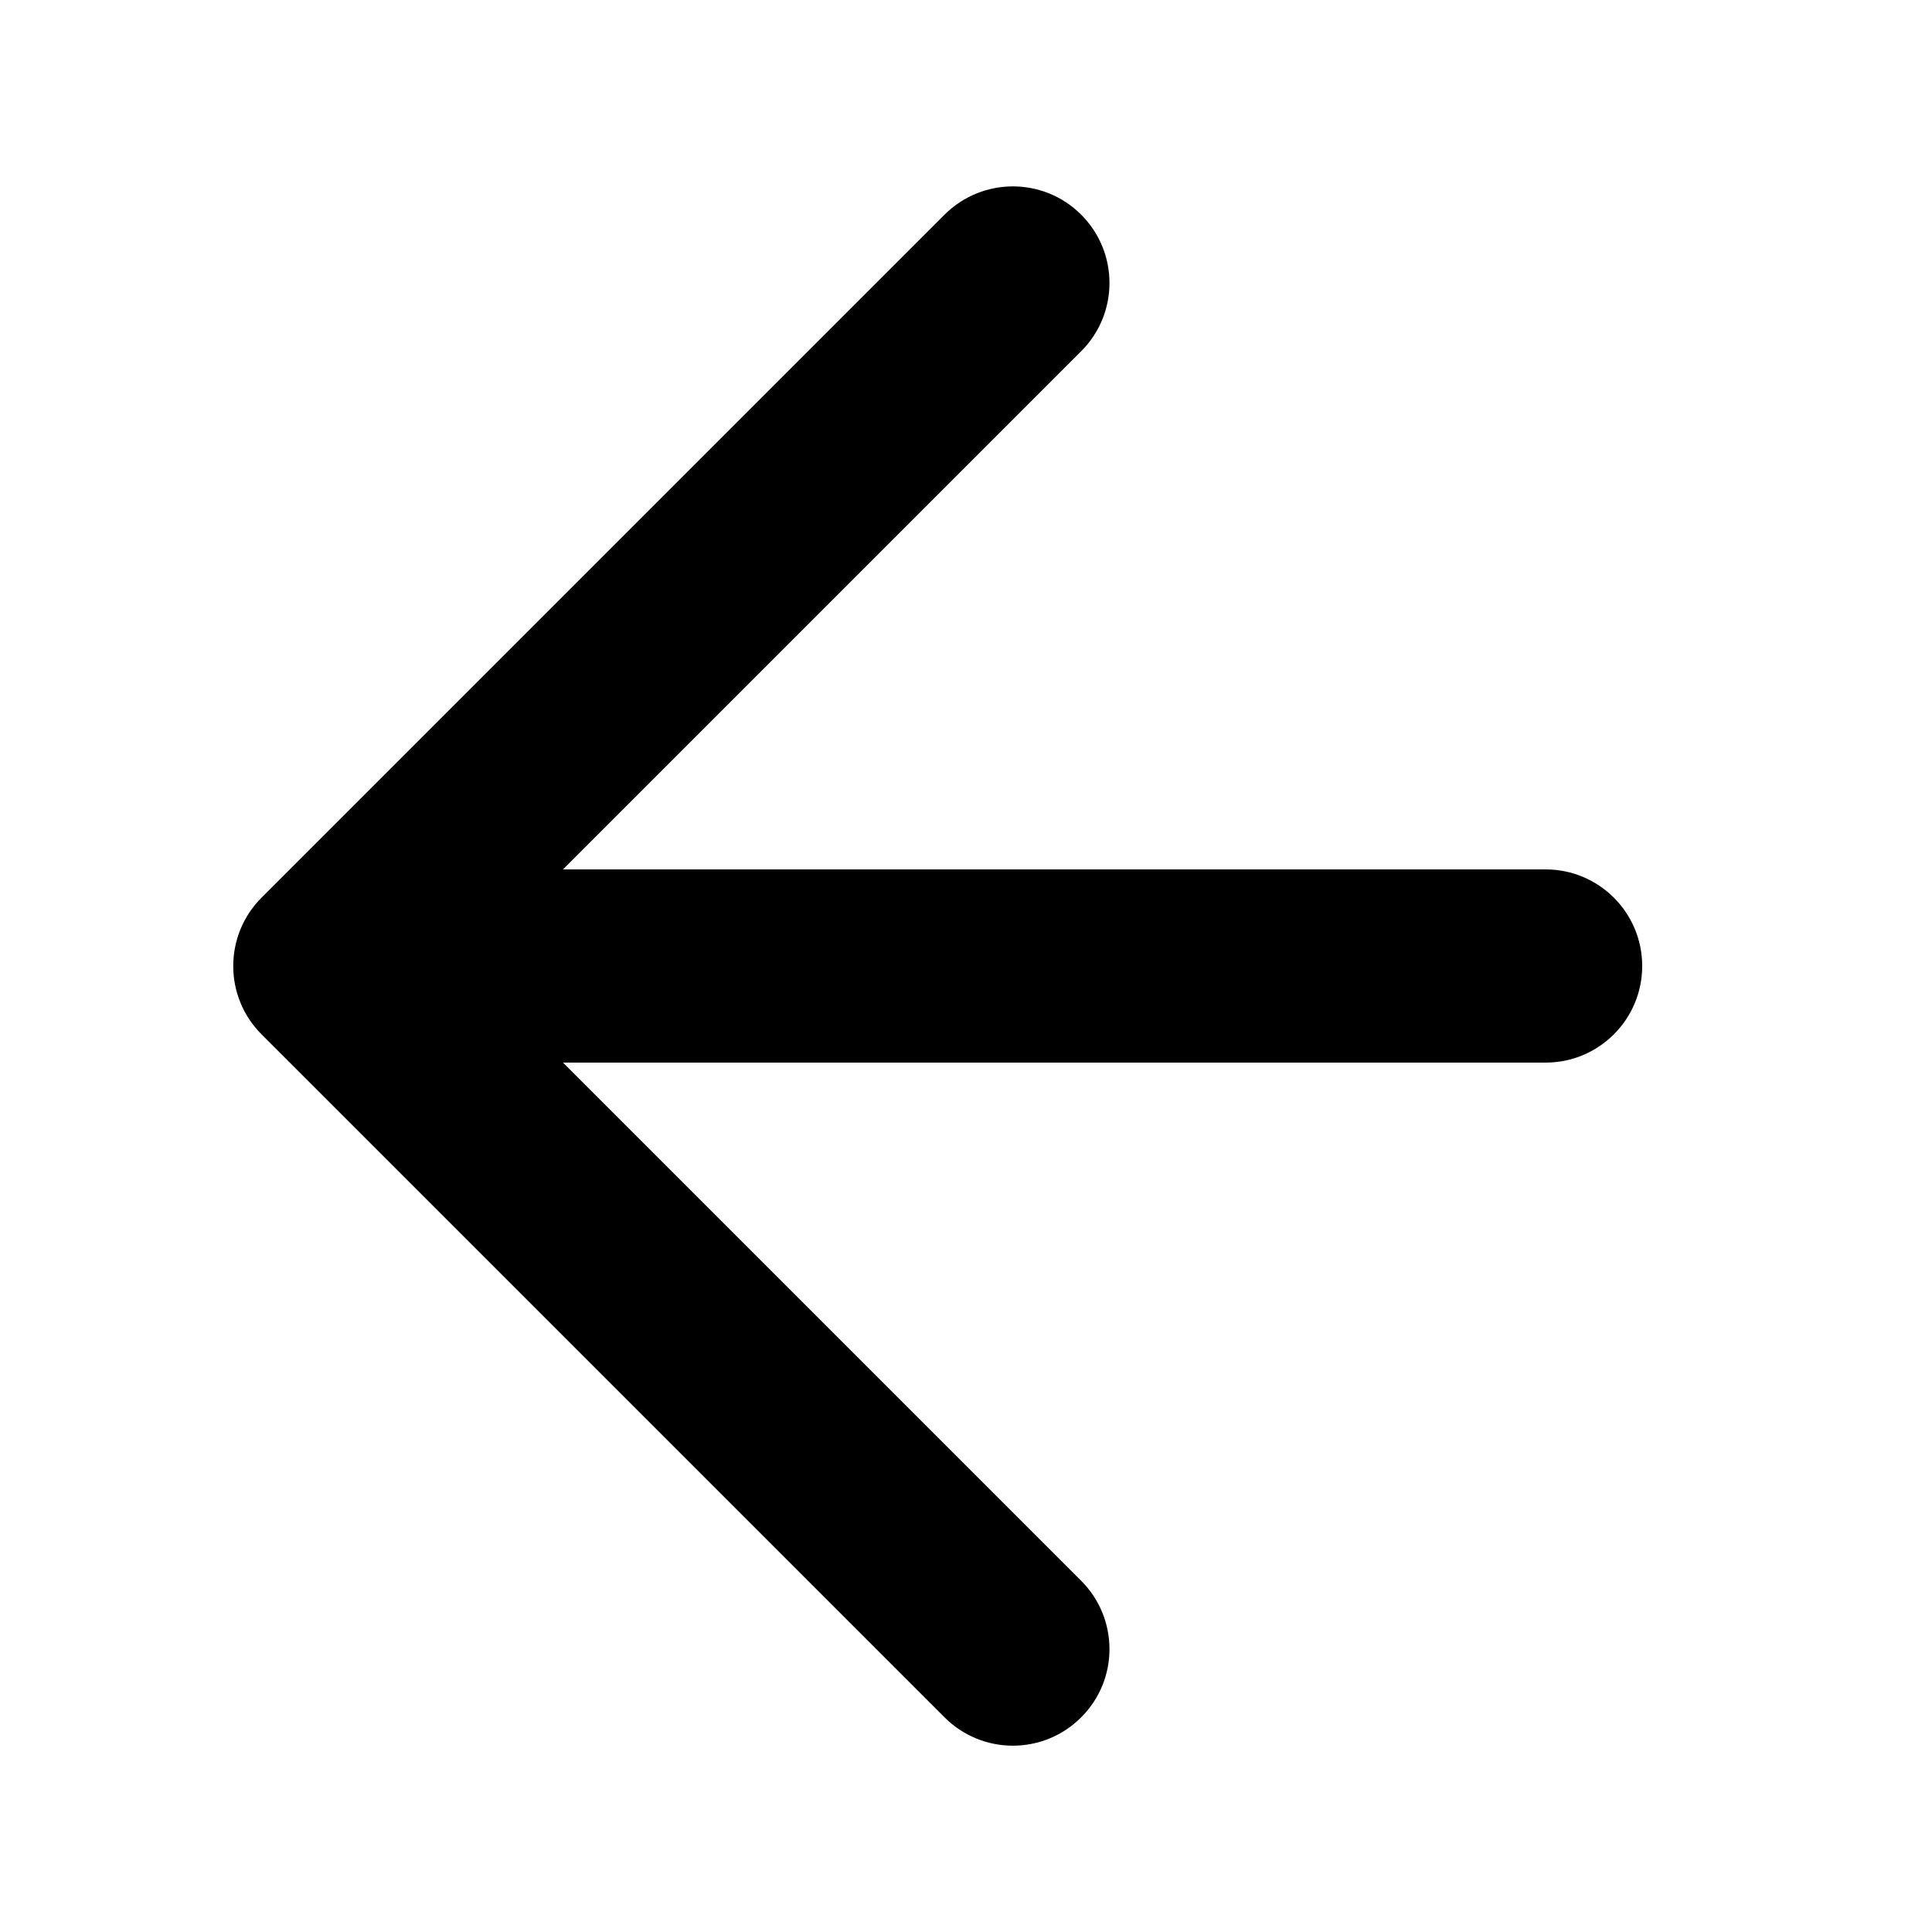
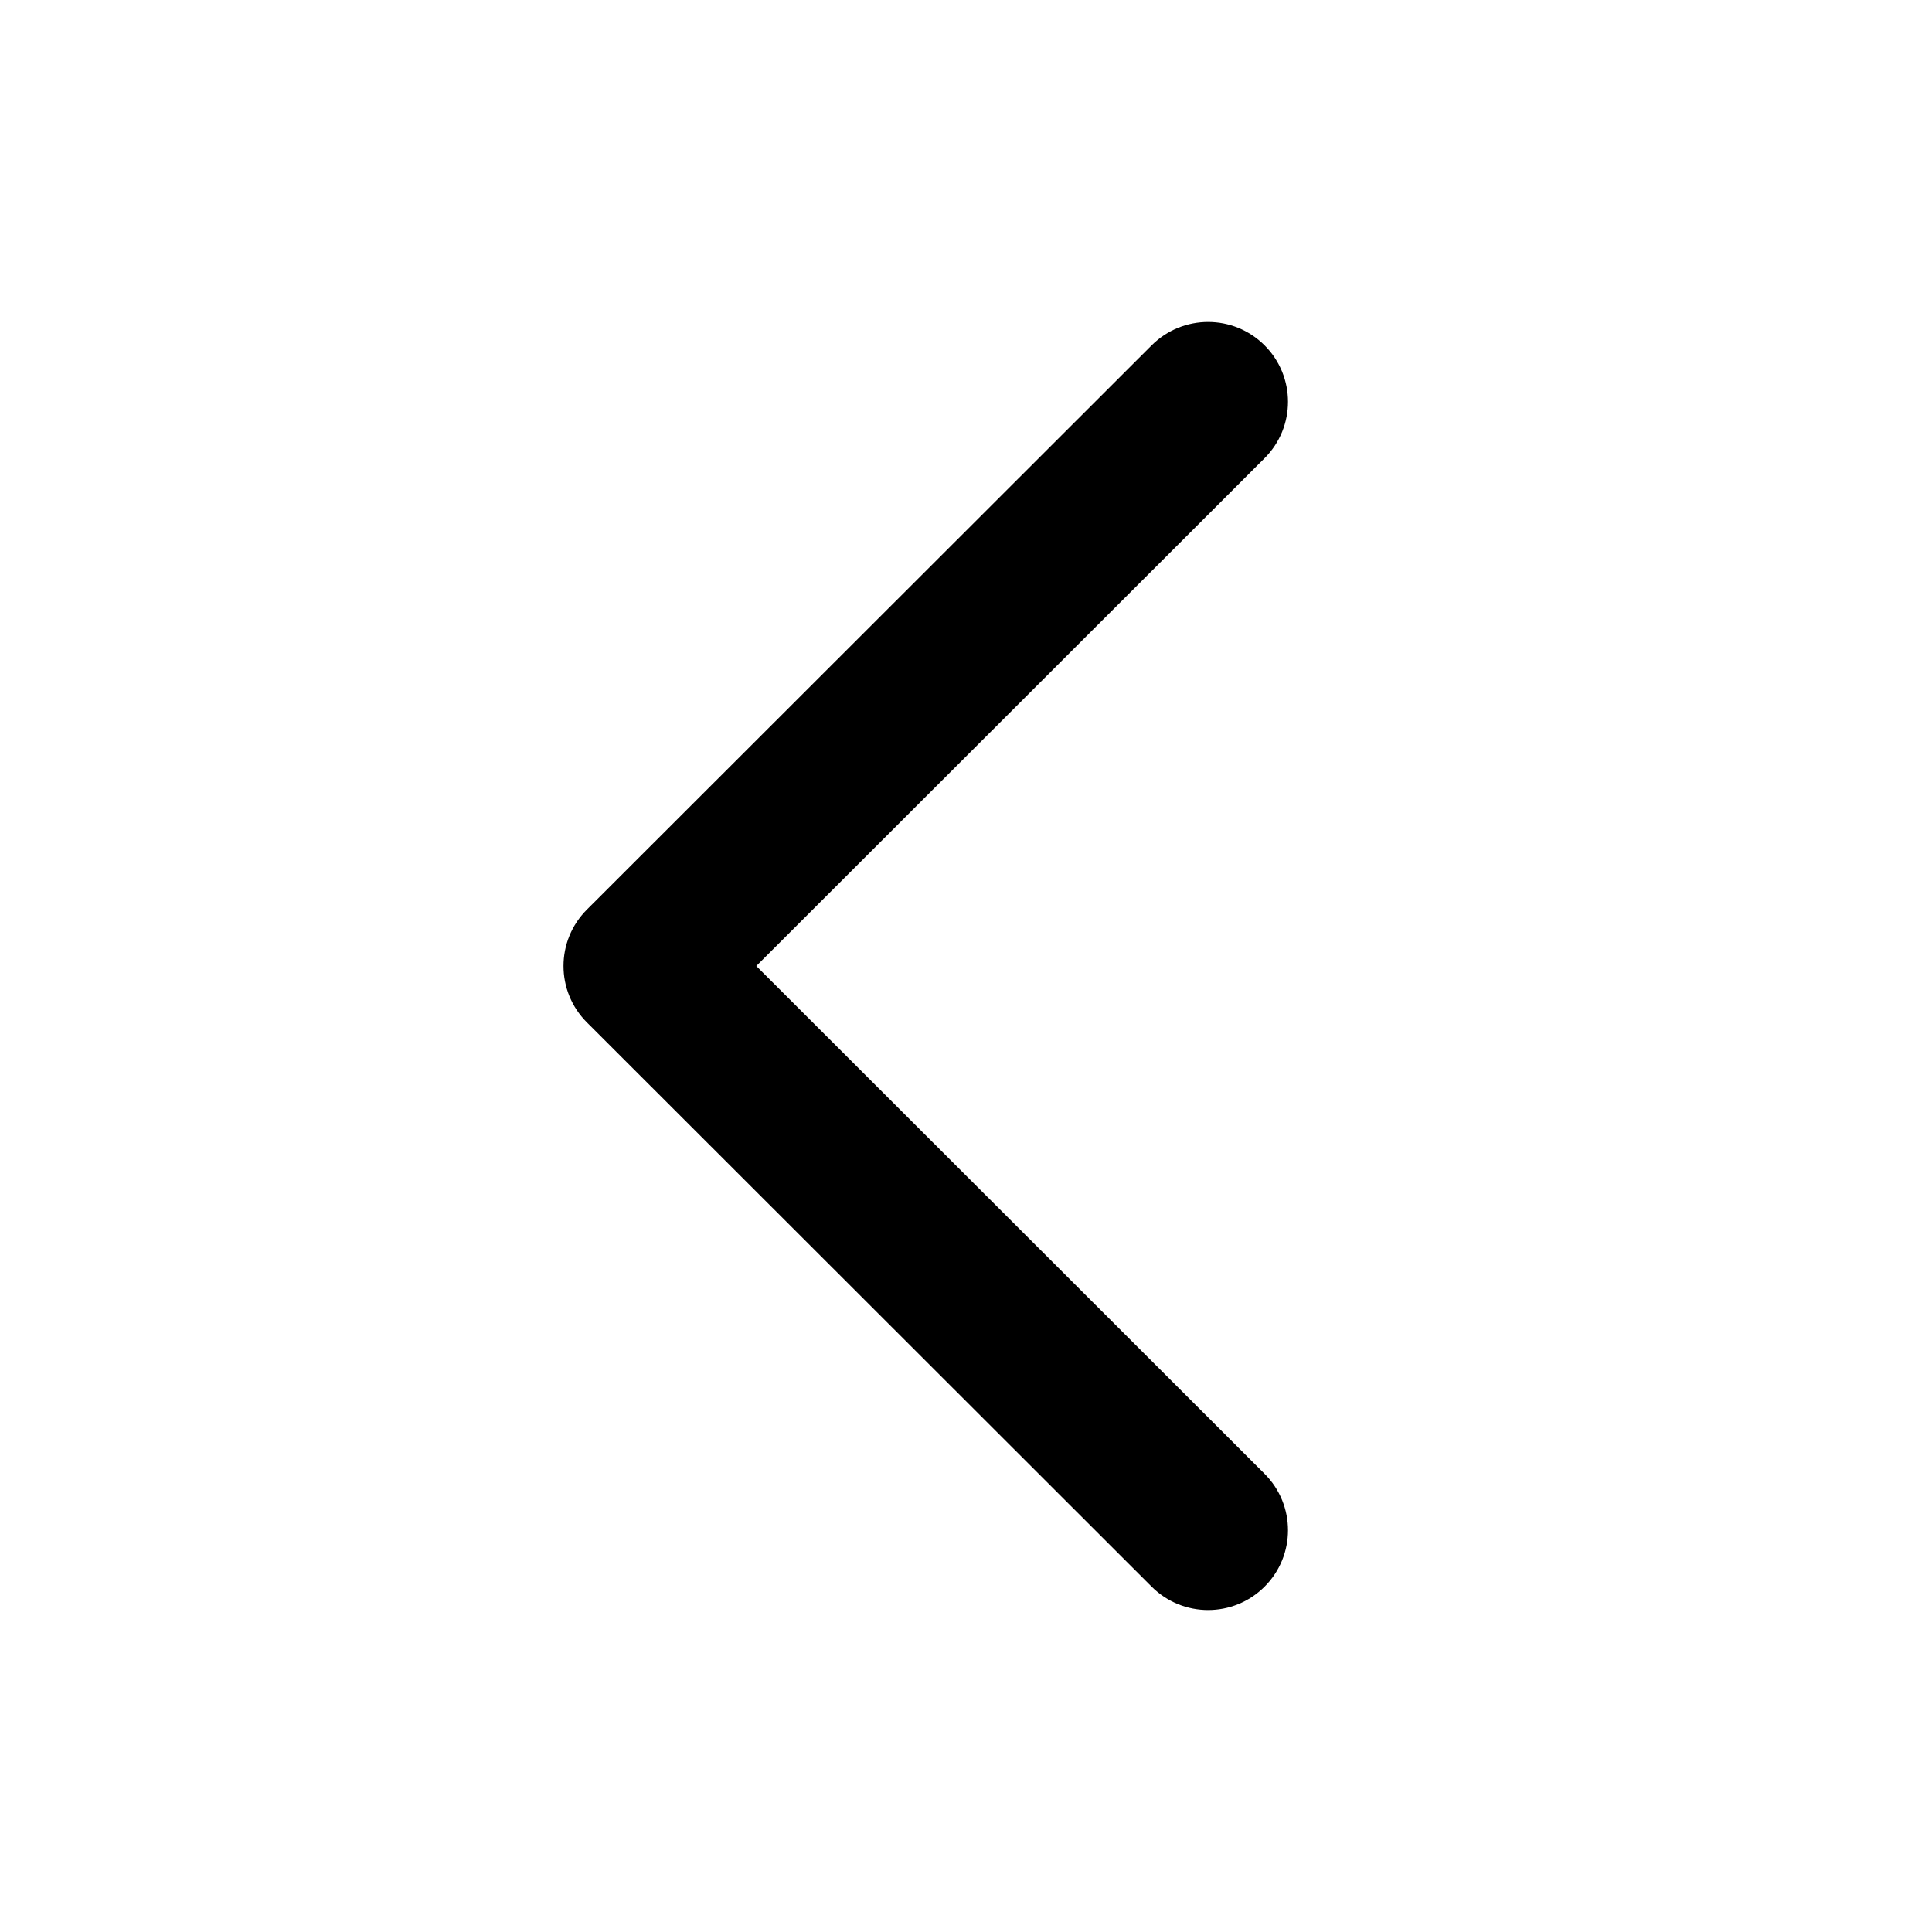
- <svg xmlns="http://www.w3.org/2000/svg" width="20px" height="20px" viewBox="0 0 20 20" version="1.1">
+ <svg xmlns="http://www.w3.org/2000/svg" width="24px" height="24px" viewBox="0 0 24 24" version="1.1">
  <g id="icon/back" stroke="none" stroke-width="1" fill="none" fill-rule="evenodd">
-     <path d="M16,9 C16.552,9 17,9.448 17,10 C17,10.552 16.552,11 16,11 L4,11 C3.448,11 3,10.552 3,10 C3,9.448 3.448,9 4,9 L16,9 Z M4.828,10 L11.192,16.364 C11.583,16.755 11.583,17.388 11.192,17.778 C10.802,18.169 10.169,18.169 9.778,17.778 L2.707,10.707 C2.317,10.317 2.317,9.684 2.707,9.293 L9.778,2.222 C10.169,1.832 10.802,1.832 11.192,2.222 C11.583,2.613 11.583,3.246 11.192,3.636 L4.828,10 Z" id="arrow" fill="#000000" fill-rule="nonzero" />
+     <path d="M9.395,12 L15.709,18.308 C16.097,18.695 16.097,19.323 15.709,19.71 C15.322,20.097 14.694,20.097 14.306,19.71 L7.291,12.701 C6.903,12.314 6.903,11.686 7.291,11.299 L14.306,4.29 C14.694,3.903 15.322,3.903 15.709,4.29 C16.097,4.677 16.097,5.305 15.709,5.692 L9.395,12 Z" id="chevron" fill="#000000" fill-rule="nonzero" />
  </g>
</svg>
